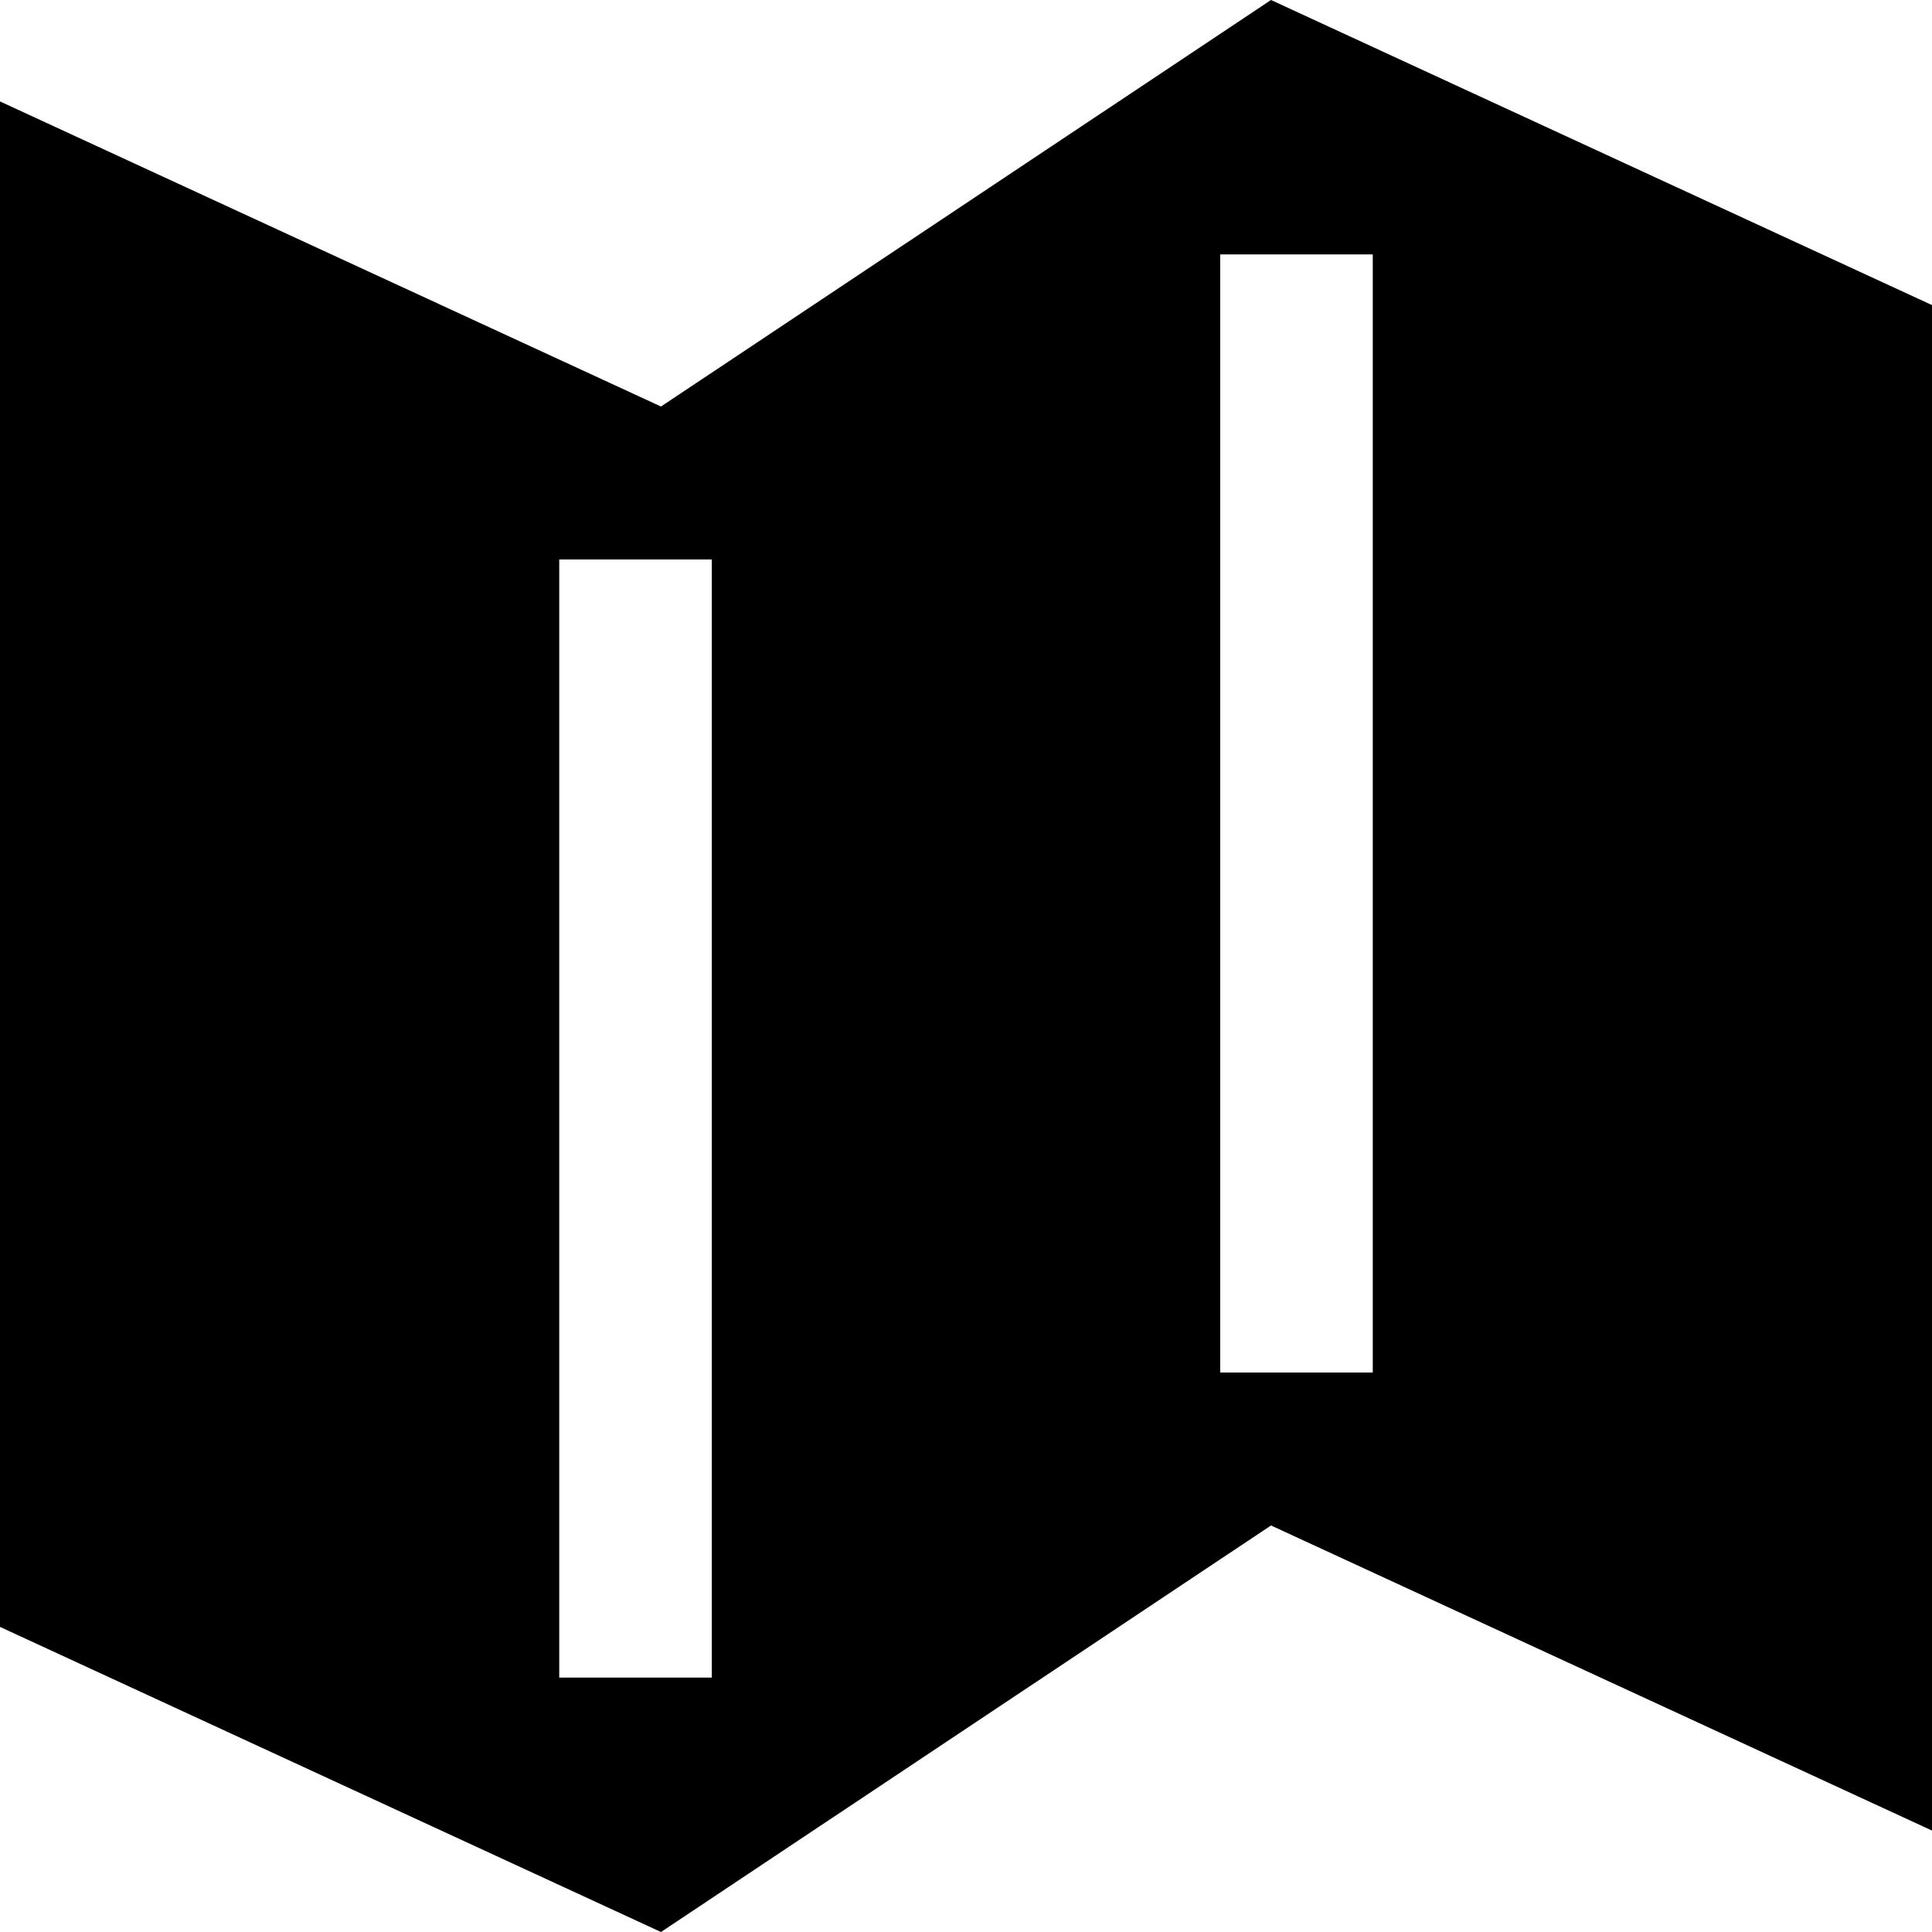
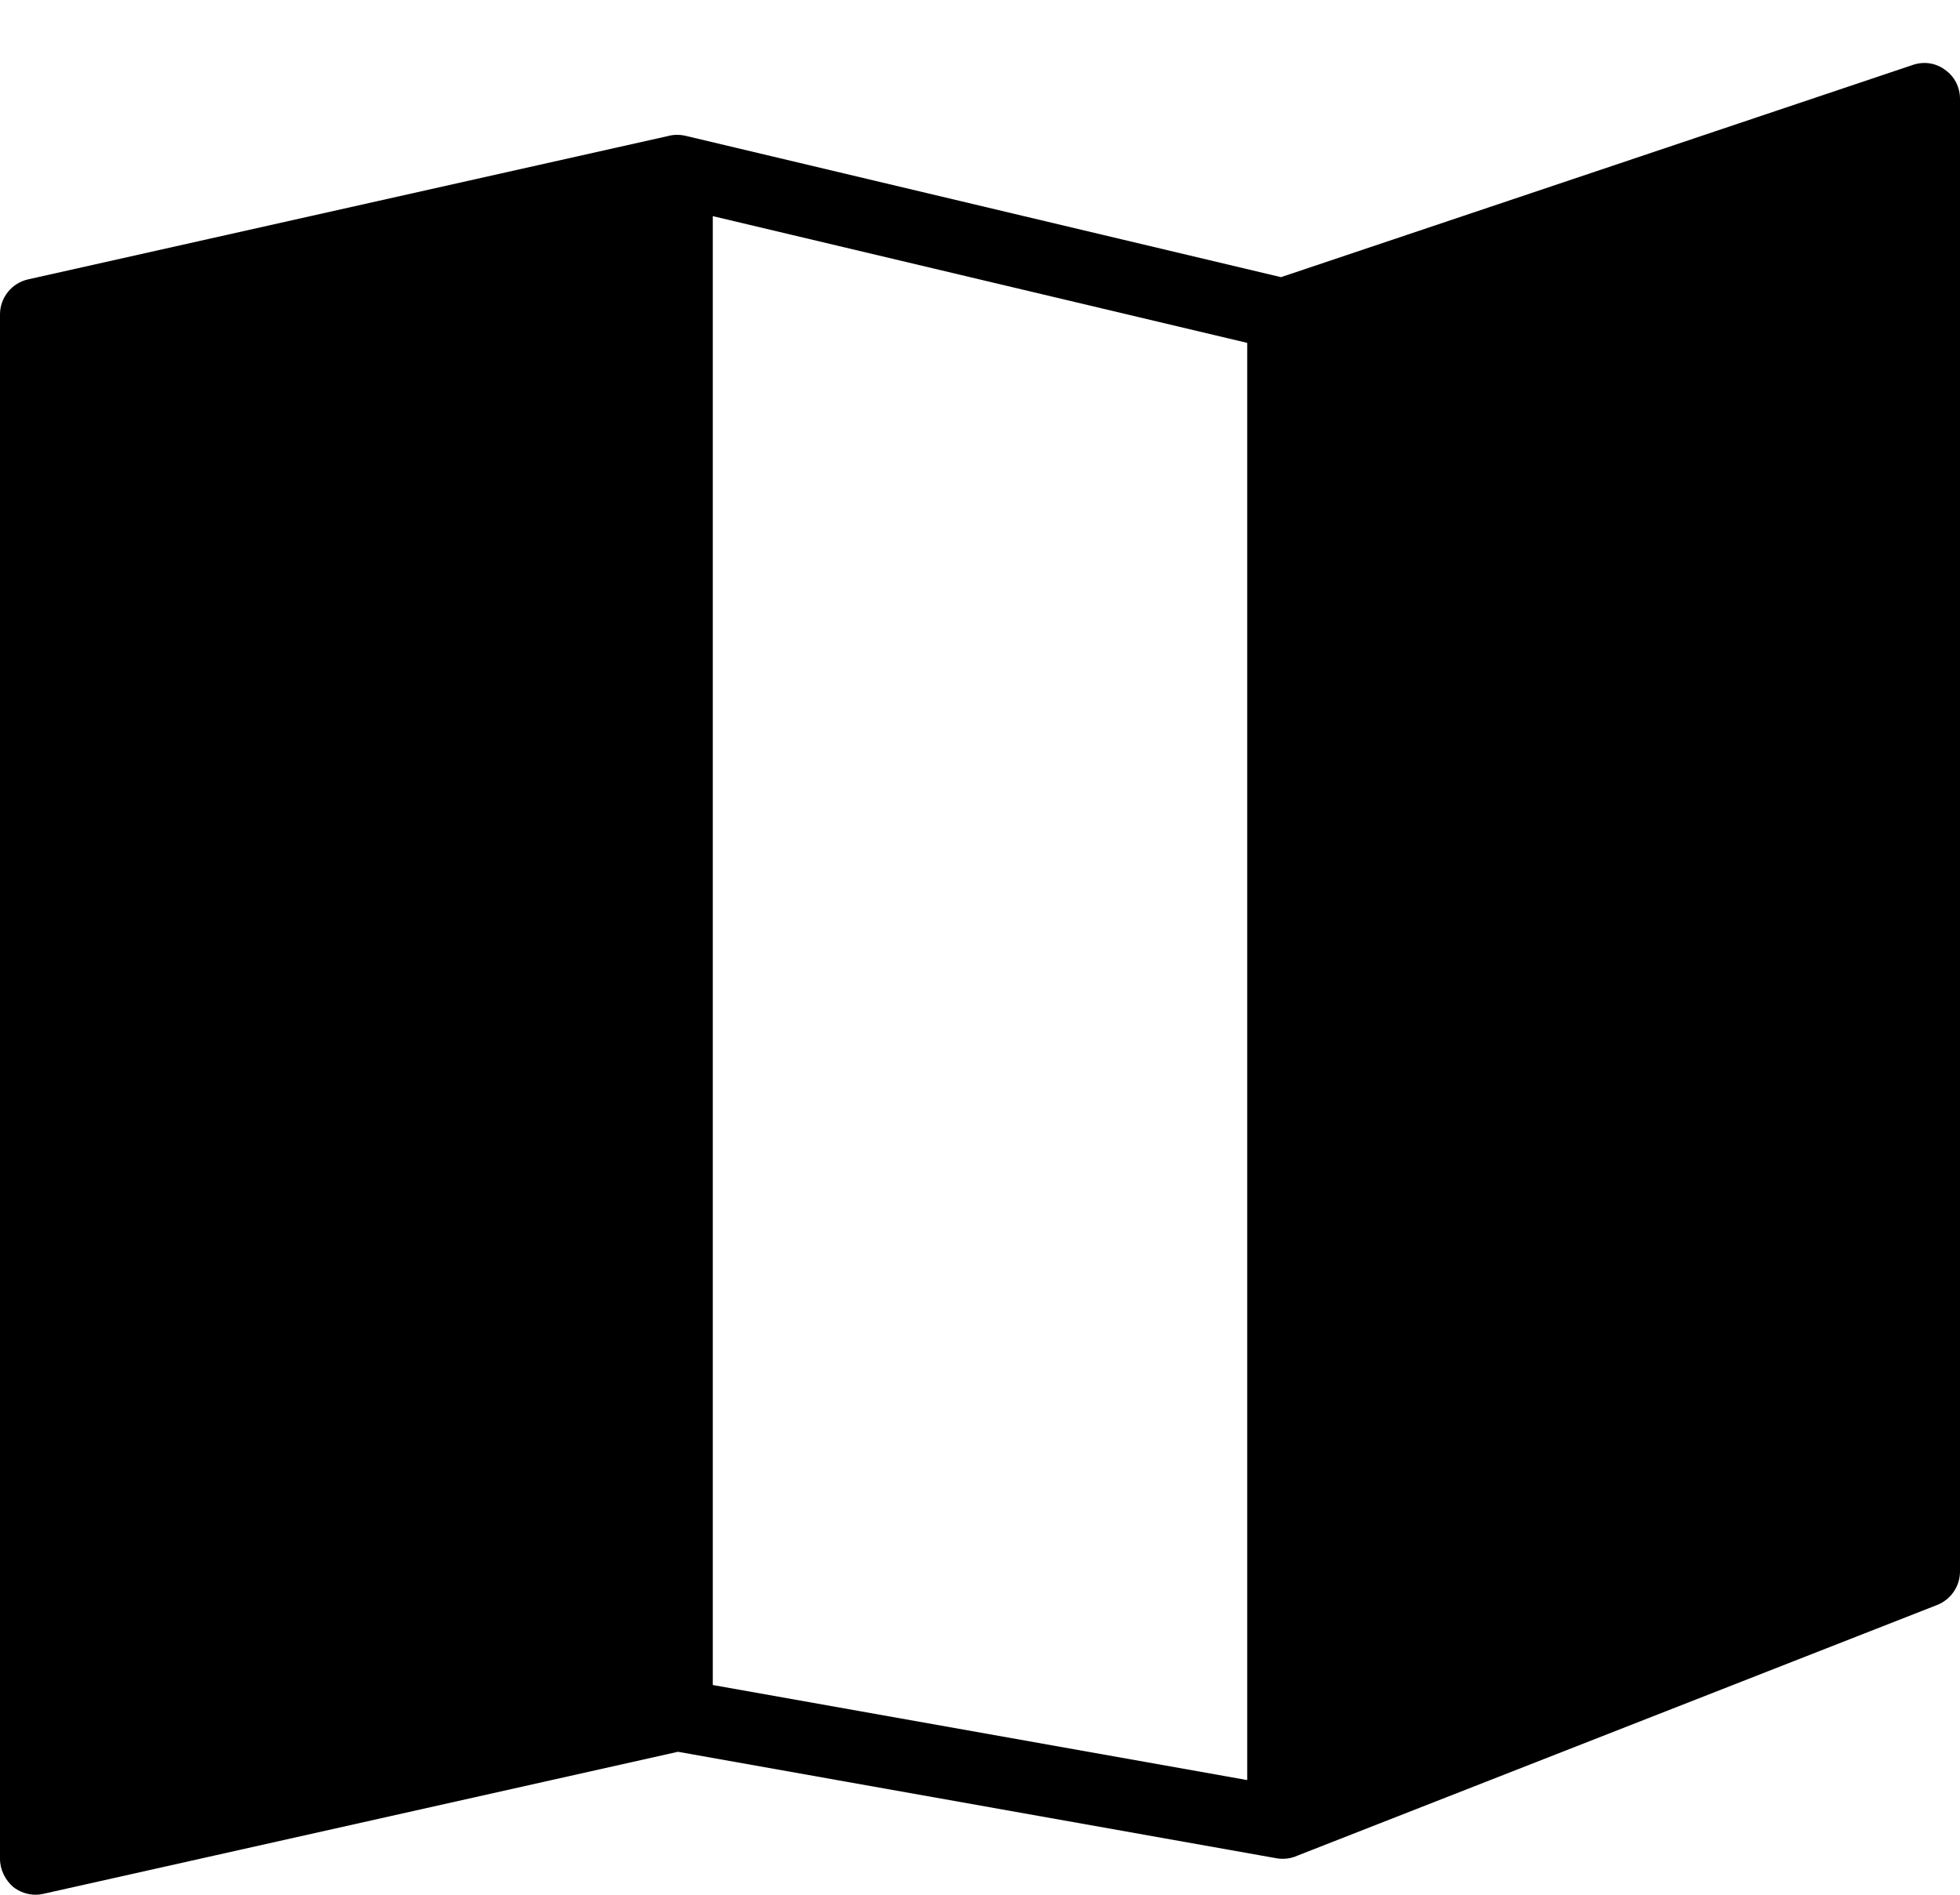
- <svg xmlns="http://www.w3.org/2000/svg" id="SvgjsSvg1011" version="1.1" width="24" height="24" viewBox="0 0 24 24">
-   <defs id="SvgjsDefs1012" />
-   <path id="SvgjsPath1013" d="M214 1424.21L214 1405.26L222.211 1409.05L229.789 1404L238 1407.79L238 1426.74L229.789 1422.95L222.211 1428ZM229.158 1407.16L229.158 1421.05L231.053 1421.05L231.053 1407.16ZM220.947 1410.95L220.947 1424.84L222.842 1424.84L222.842 1410.95Z " transform="matrix(1,0,0,1,-214,-1404)" />
+ <svg xmlns="http://www.w3.org/2000/svg" id="SvgjsSvg1008" version="1.1" width="30" height="29" viewBox="0 0 30 29">
+   <defs id="SvgjsDefs1009" />
+   <path id="SvgjsPath1010" d="M1210.377 753.812L1219.54 755.442C1219.57 755.448 1219.6 755.45 1219.64 755.45C1219.717 755.45 1219.798 755.431 1219.873 755.396L1229.65 751.565C1229.86 751.482 1230 751.279 1230 751.053L1230 728.514C1230 728.338 1229.92 728.172 1229.77 728.068C1229.769 728.067 1229.767 728.066 1229.766 728.065C1229.647 727.977 1229.744 728.049 1229.766 728.065C1229.627 727.963 1229.448 727.936 1229.28 727.993L1219.607 731.242L1210.49 729.078C1210.45 729.069 1210.41 729.064 1210.36 729.064C1210.311 729.064 1210.261 729.071 1210.213 729.085C1210.223 729.083 1210.235 729.08 1210.25 729.077C1210.25 729.077 1210.232 729.081 1210.213 729.085C1210.21 729.086 1210.207 729.086 1210.203 729.087L1200.43 731.276C1200.18 731.332 1200 731.555 1200 731.812L1200 755.45C1200 755.617 1200.08 755.775 1200.2 755.879C1200.3 755.958 1200.42 756 1200.55 756C1200.58 756 1200.62 755.996 1200.66 755.987ZM1219.09 732.248L1219.09 754.245L1210.91 752.79L1210.91 730.308ZM1229.77 728.068C1229.769 728.067 1229.767 728.066 1229.766 728.065C1229.768 728.067 1229.77 728.068 1229.77 728.068Z " transform="matrix(1,0,0,1,-1200,-727)" />
</svg>
